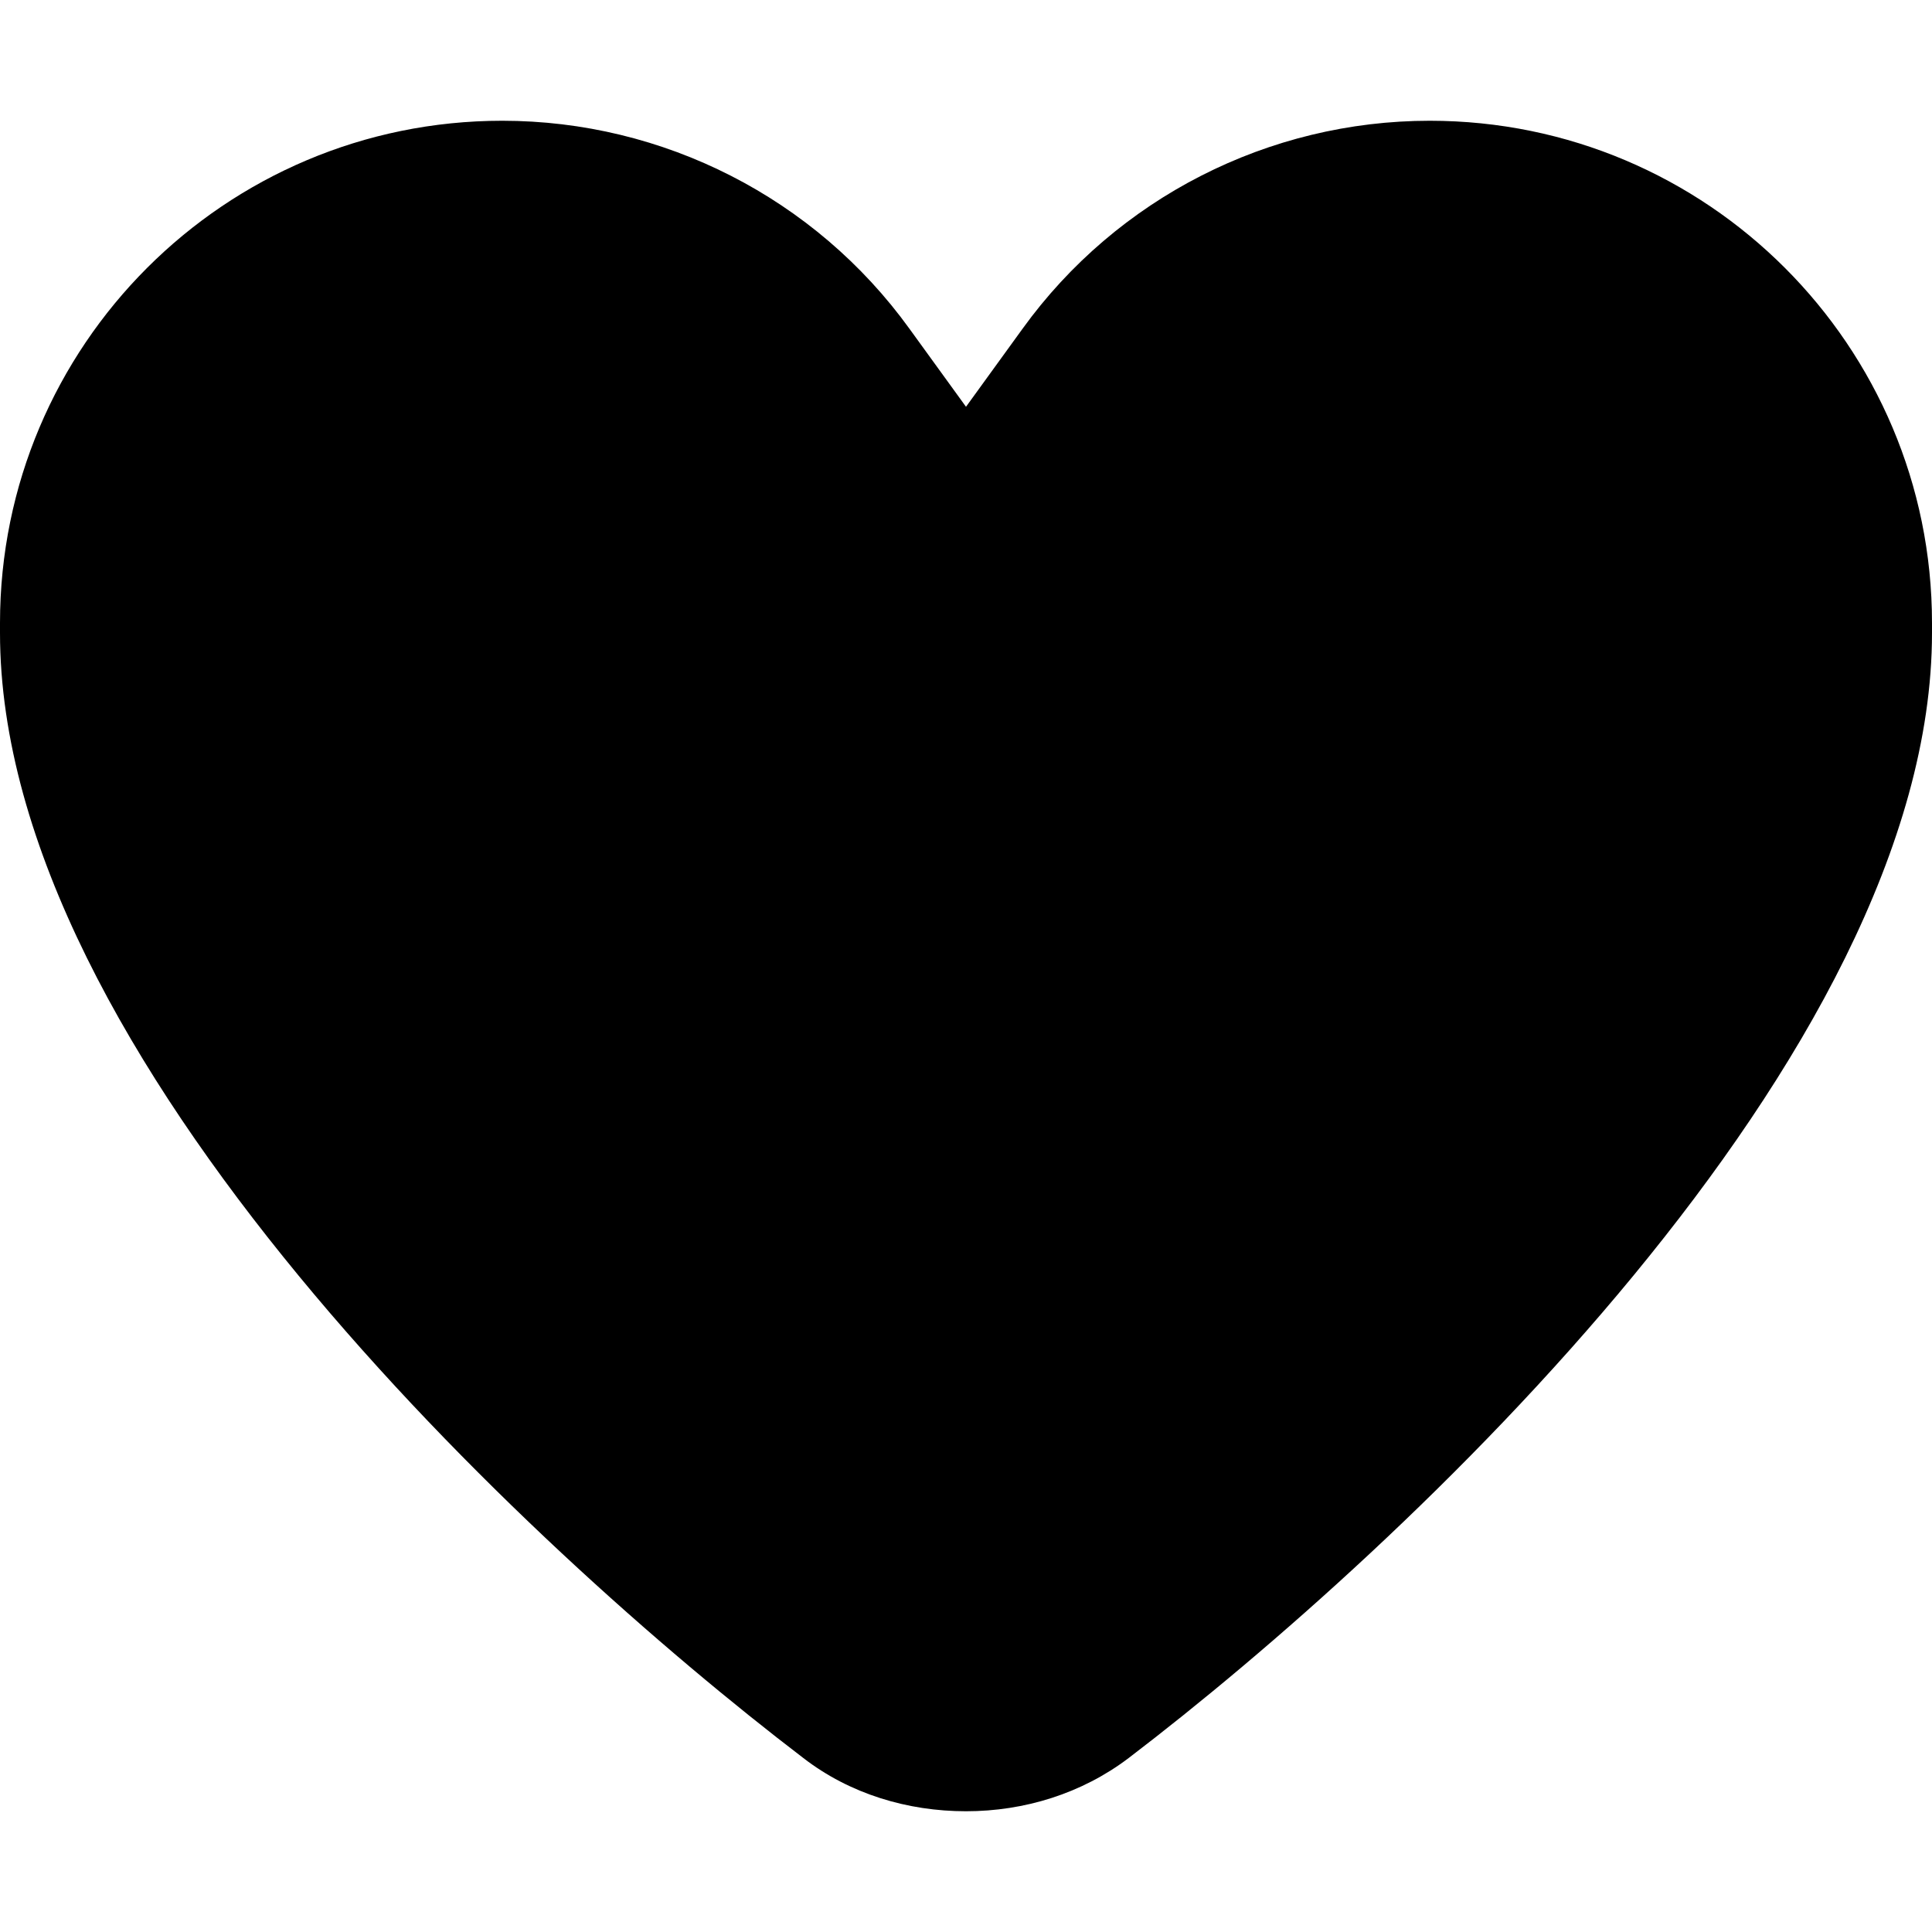
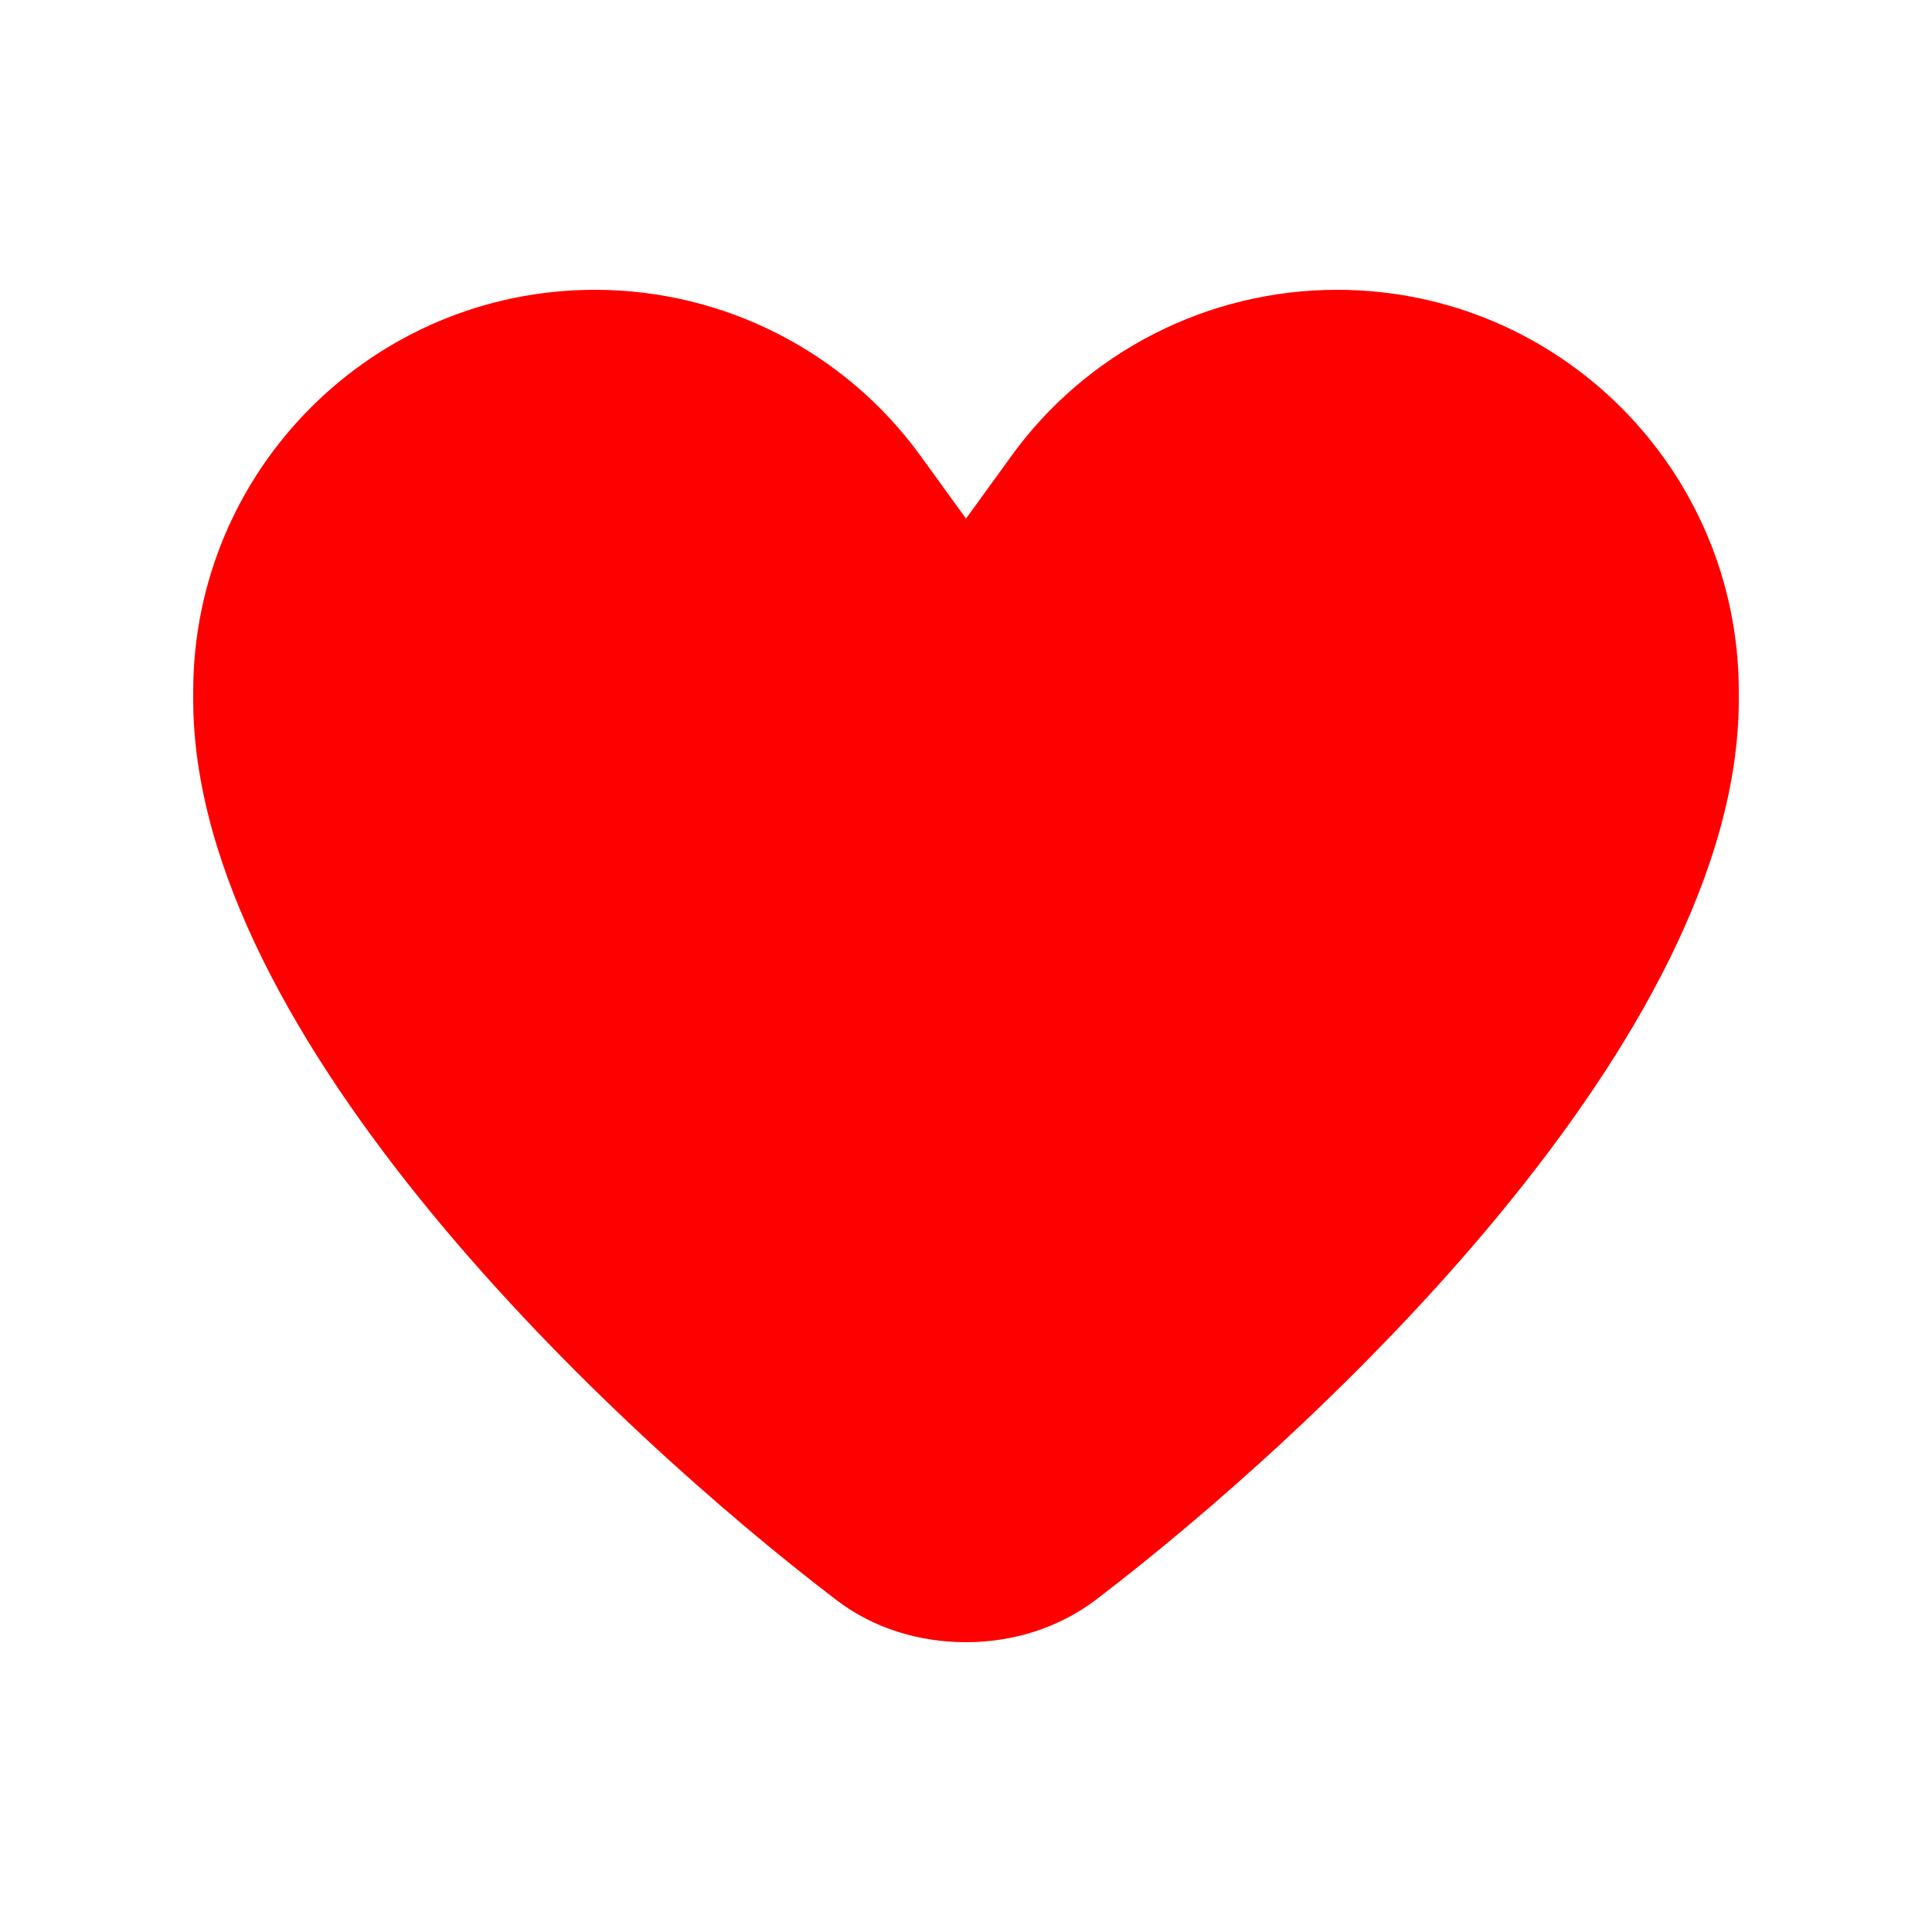
- <svg xmlns="http://www.w3.org/2000/svg" viewBox="0 0 512 512">
-   <path d="M241 87.1l15 20.7 15-20.7C296 52.5 336.2 32 378.9 32 452.4 32 512 91.6 512 165.1l0 2.6c0 112.2-139.9 242.5-212.9 298.2-12.4 9.4-27.6 14.1-43.1 14.1s-30.8-4.6-43.1-14.1C139.9 410.2 0 279.9 0 167.7l0-2.6C0 91.6 59.6 32 133.1 32 175.8 32 216 52.5 241 87.1z" />
+ <svg xmlns="http://www.w3.org/2000/svg" viewBox="0 0 640 640">
+   <path fill="#ff0000" d="M305 151.1L320 171.8L335 151.1C360 116.5 400.2 96 442.9 96C516.4 96 576 155.6 576 229.1L576 231.7C576 343.9 436.1 474.2 363.1 529.9C350.7 539.3 335.5 544 320 544C304.5 544 289.2 539.4 276.9 529.9C203.9 474.2 64 343.9 64 231.7L64 229.1C64 155.6 123.6 96 197.1 96C239.8 96 280 116.5 305 151.1z" />
</svg>
